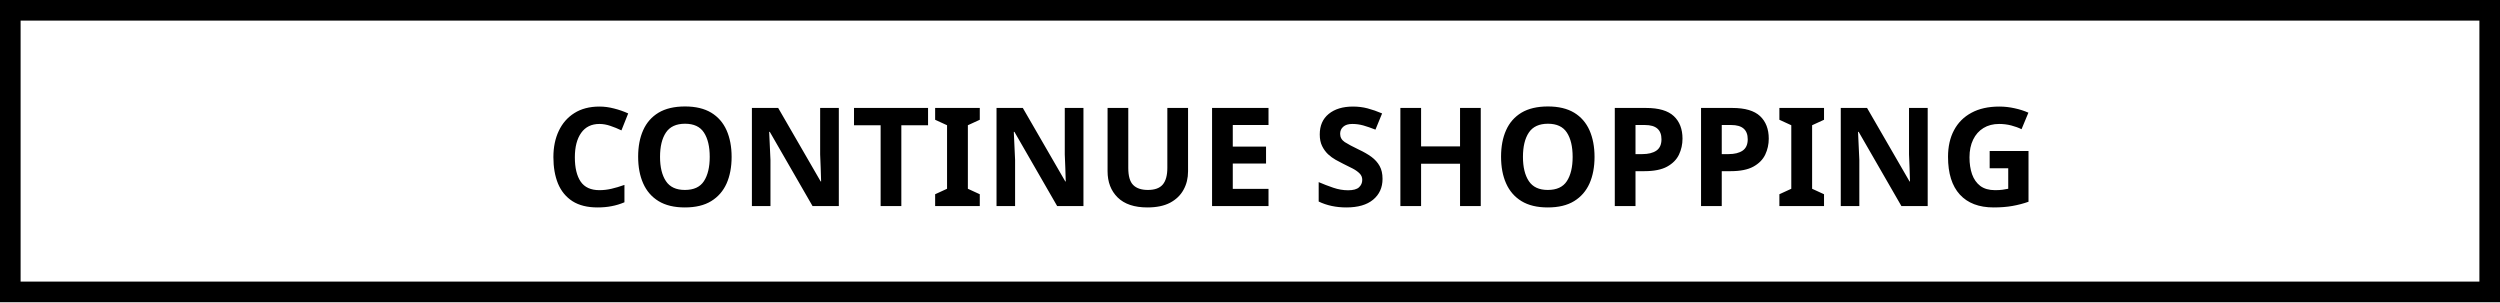
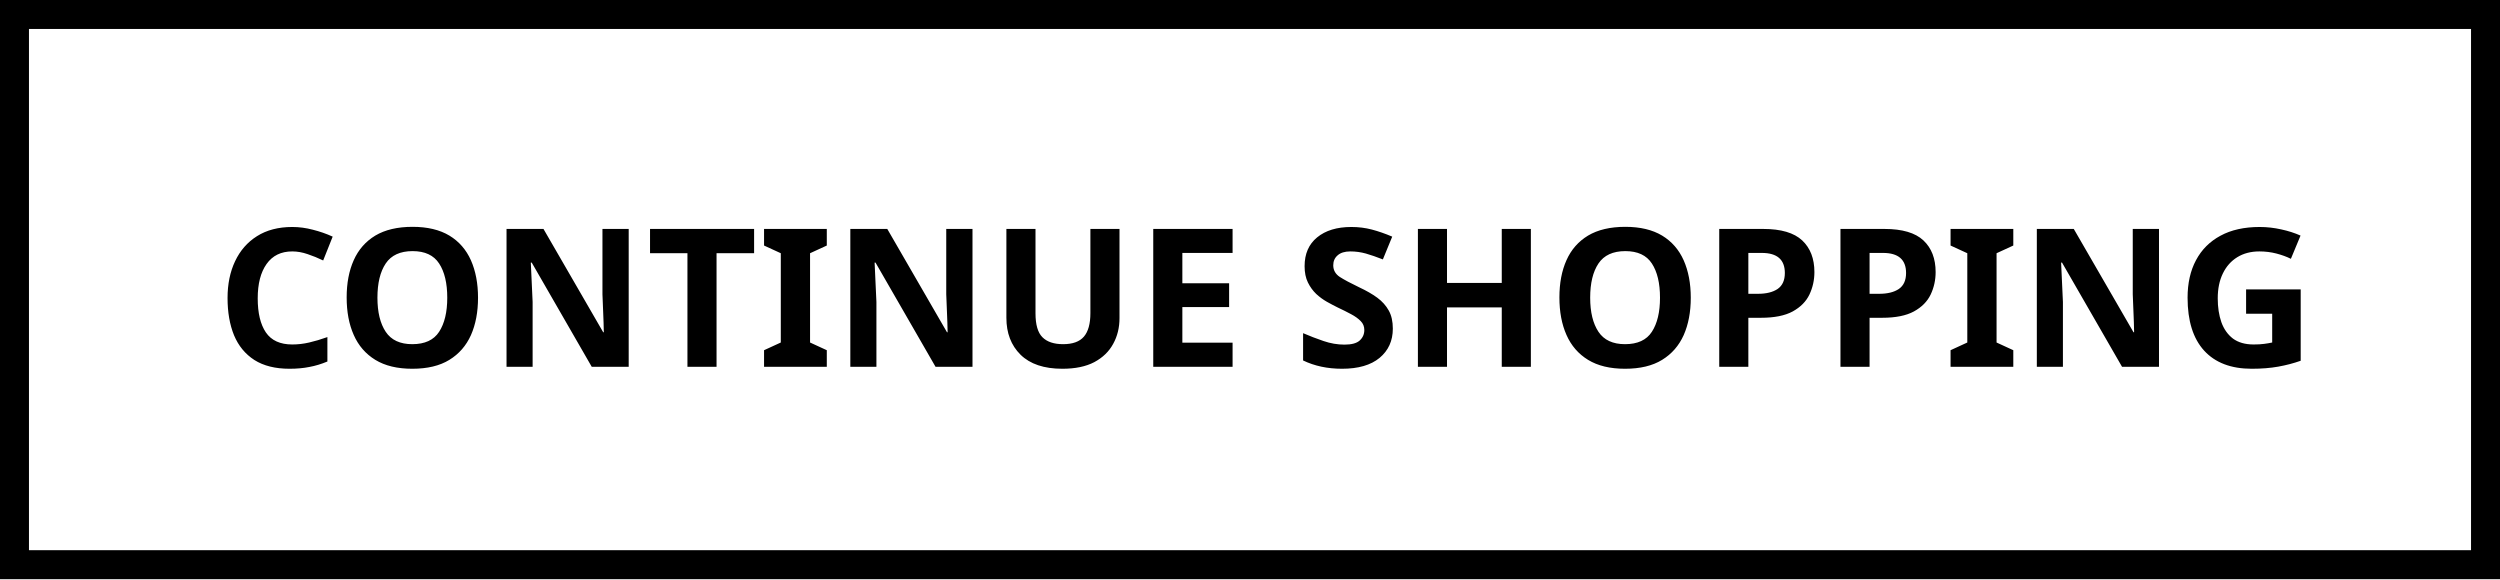
- <svg xmlns="http://www.w3.org/2000/svg" width="364" height="44" viewBox="0 0 364 44">
+ <svg xmlns="http://www.w3.org/2000/svg" width="259" height="60" viewBox="0 0 259 60">
  <g id="cta-continue-shopping" transform="translate(-1396 -954)">
    <g id="Rectangle_9" data-name="Rectangle 9" transform="translate(1396 954)" fill="#fff" stroke="#000" stroke-width="3">
-       <rect width="364" height="44" stroke="none" />
-       <rect x="1.5" y="1.5" width="361" height="41" fill="none" />
+       <rect width="259" height="60" stroke="none" />
+       <rect x="1.5" y="1.5" width="256" height="57" fill="none" />
    </g>
-     <text id="continue_shopping" data-name="continue shopping" transform="translate(1578 984)" font-size="20" font-family="CenturyGothic-Bold, Century Gothic" font-weight="700">
+     <text id="continue_shopping" data-name="continue shopping" transform="translate(1521 992)" font-size="20" font-family="CenturyGothic-Bold, Century Gothic" font-weight="700">
      <tspan x="-102.583" y="0">CONTINUE SHOPPING</tspan>
    </text>
  </g>
</svg>
